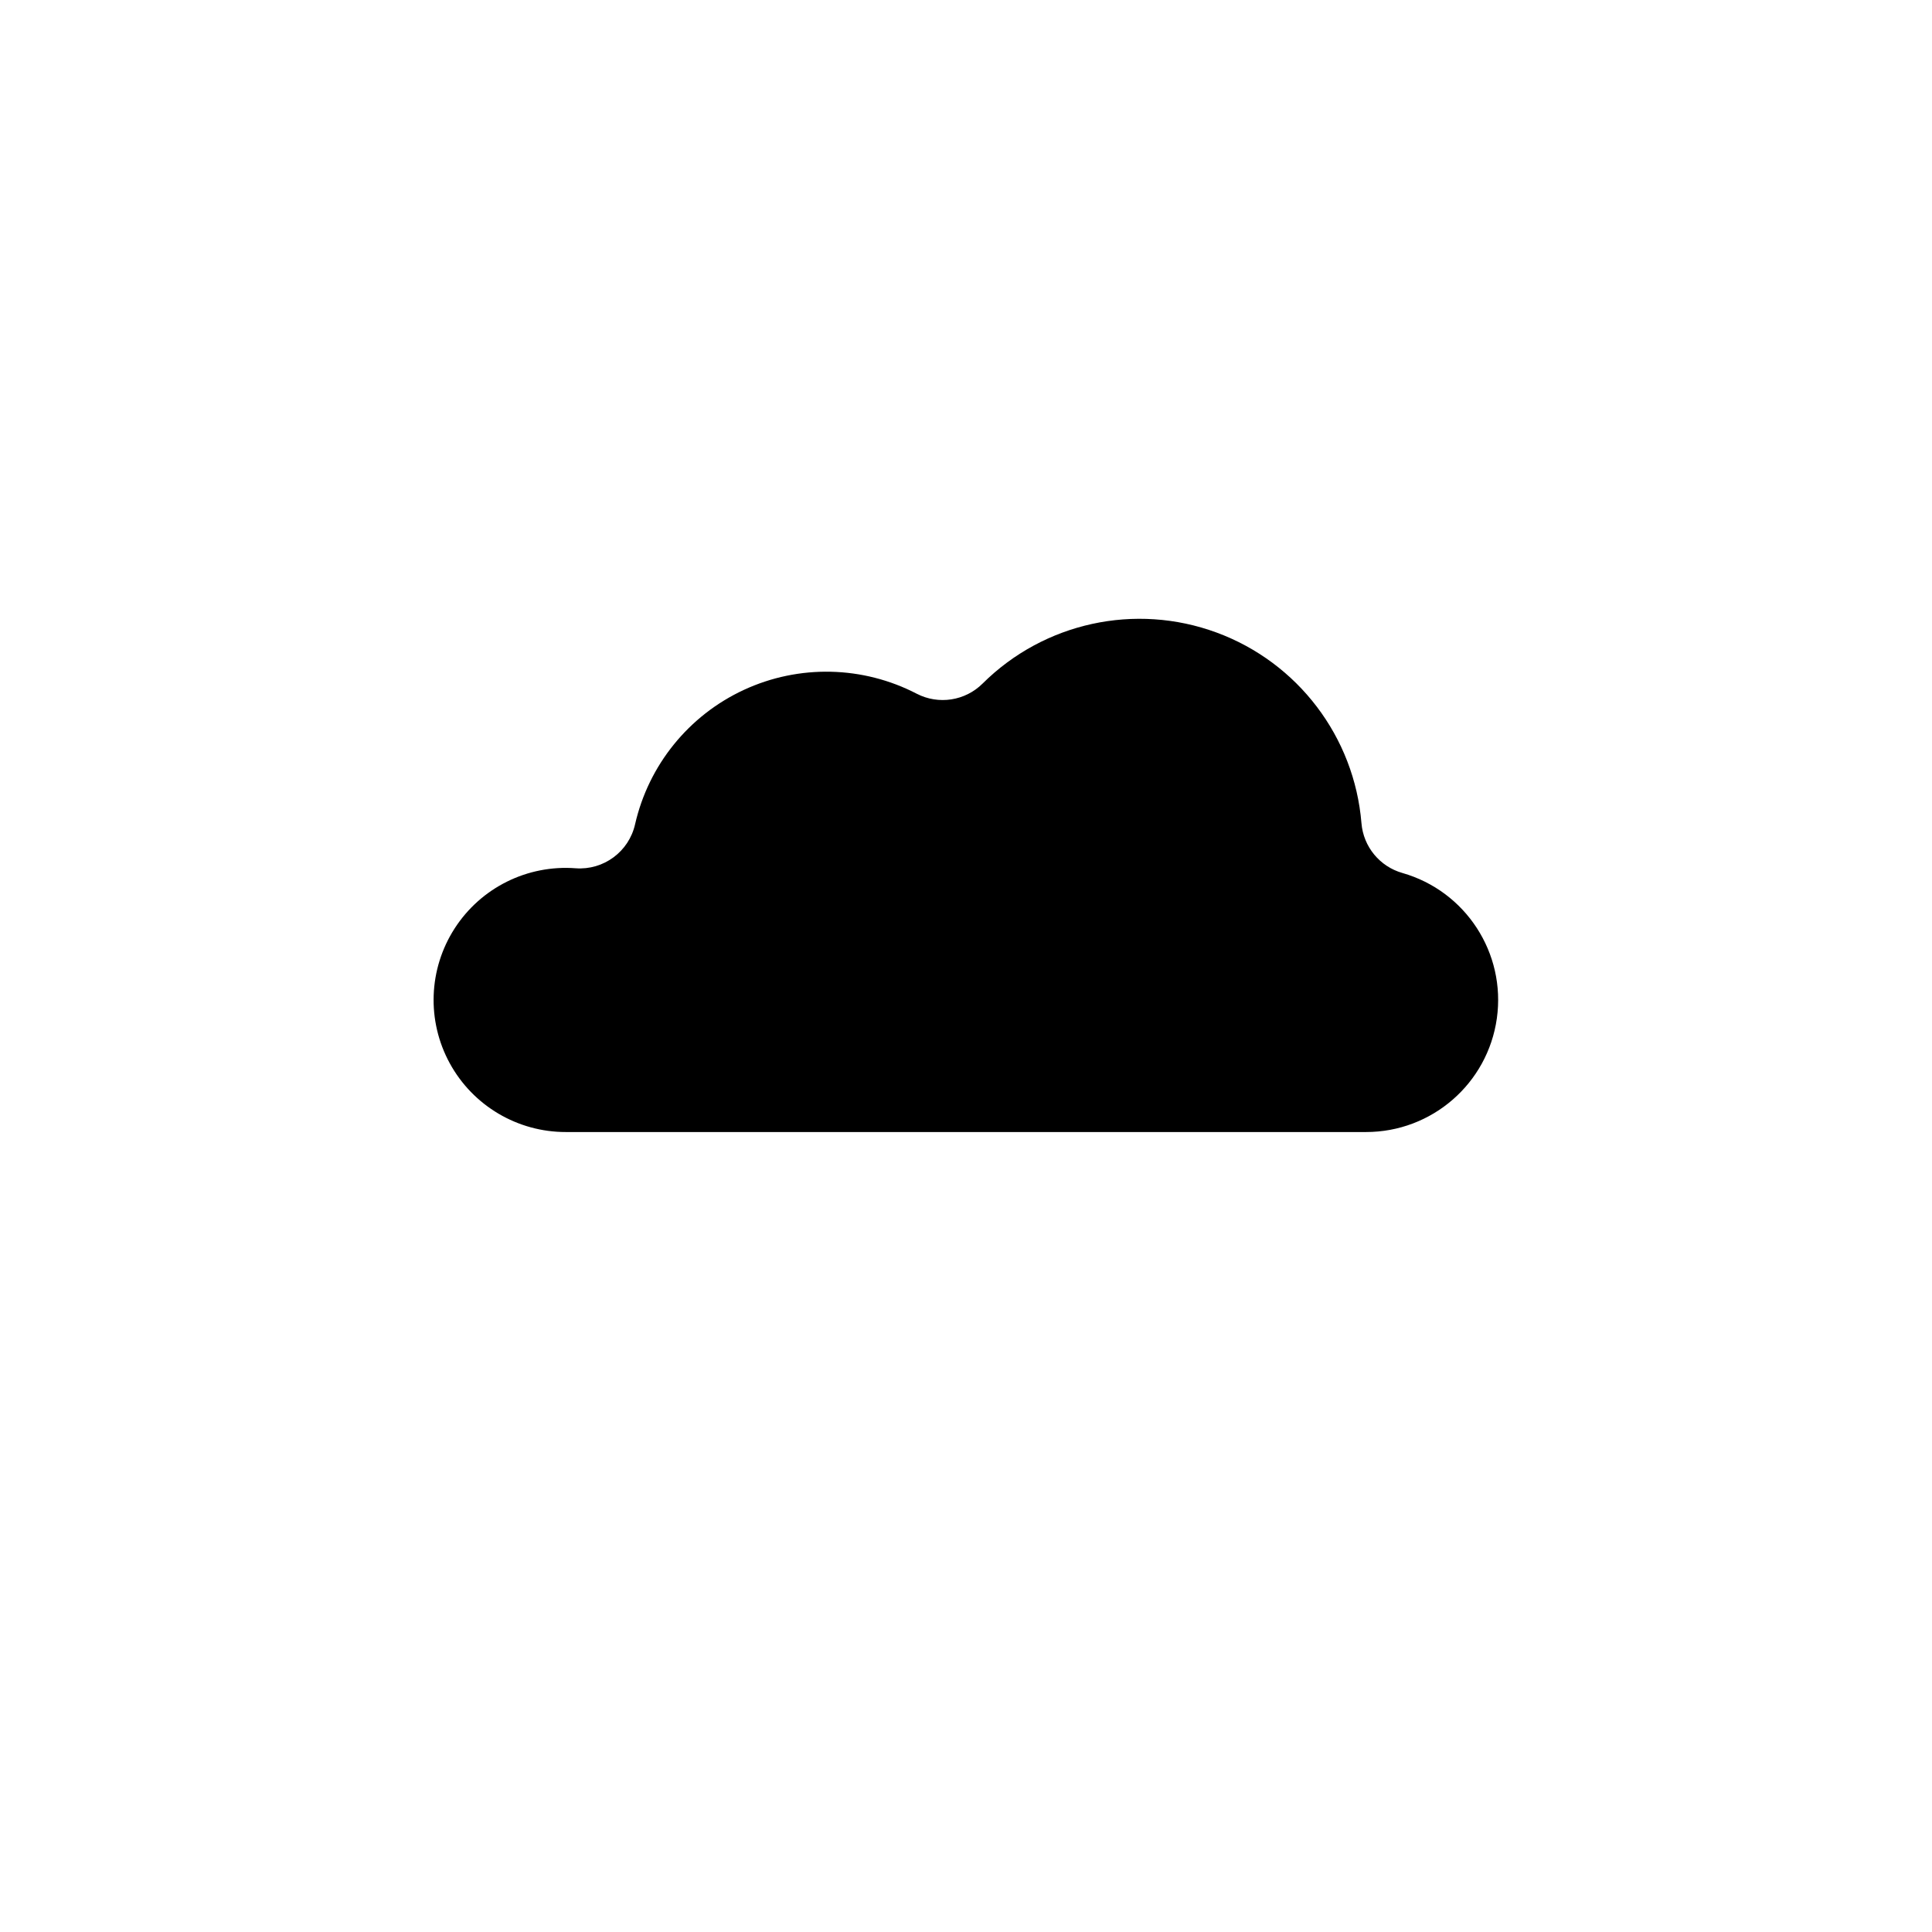
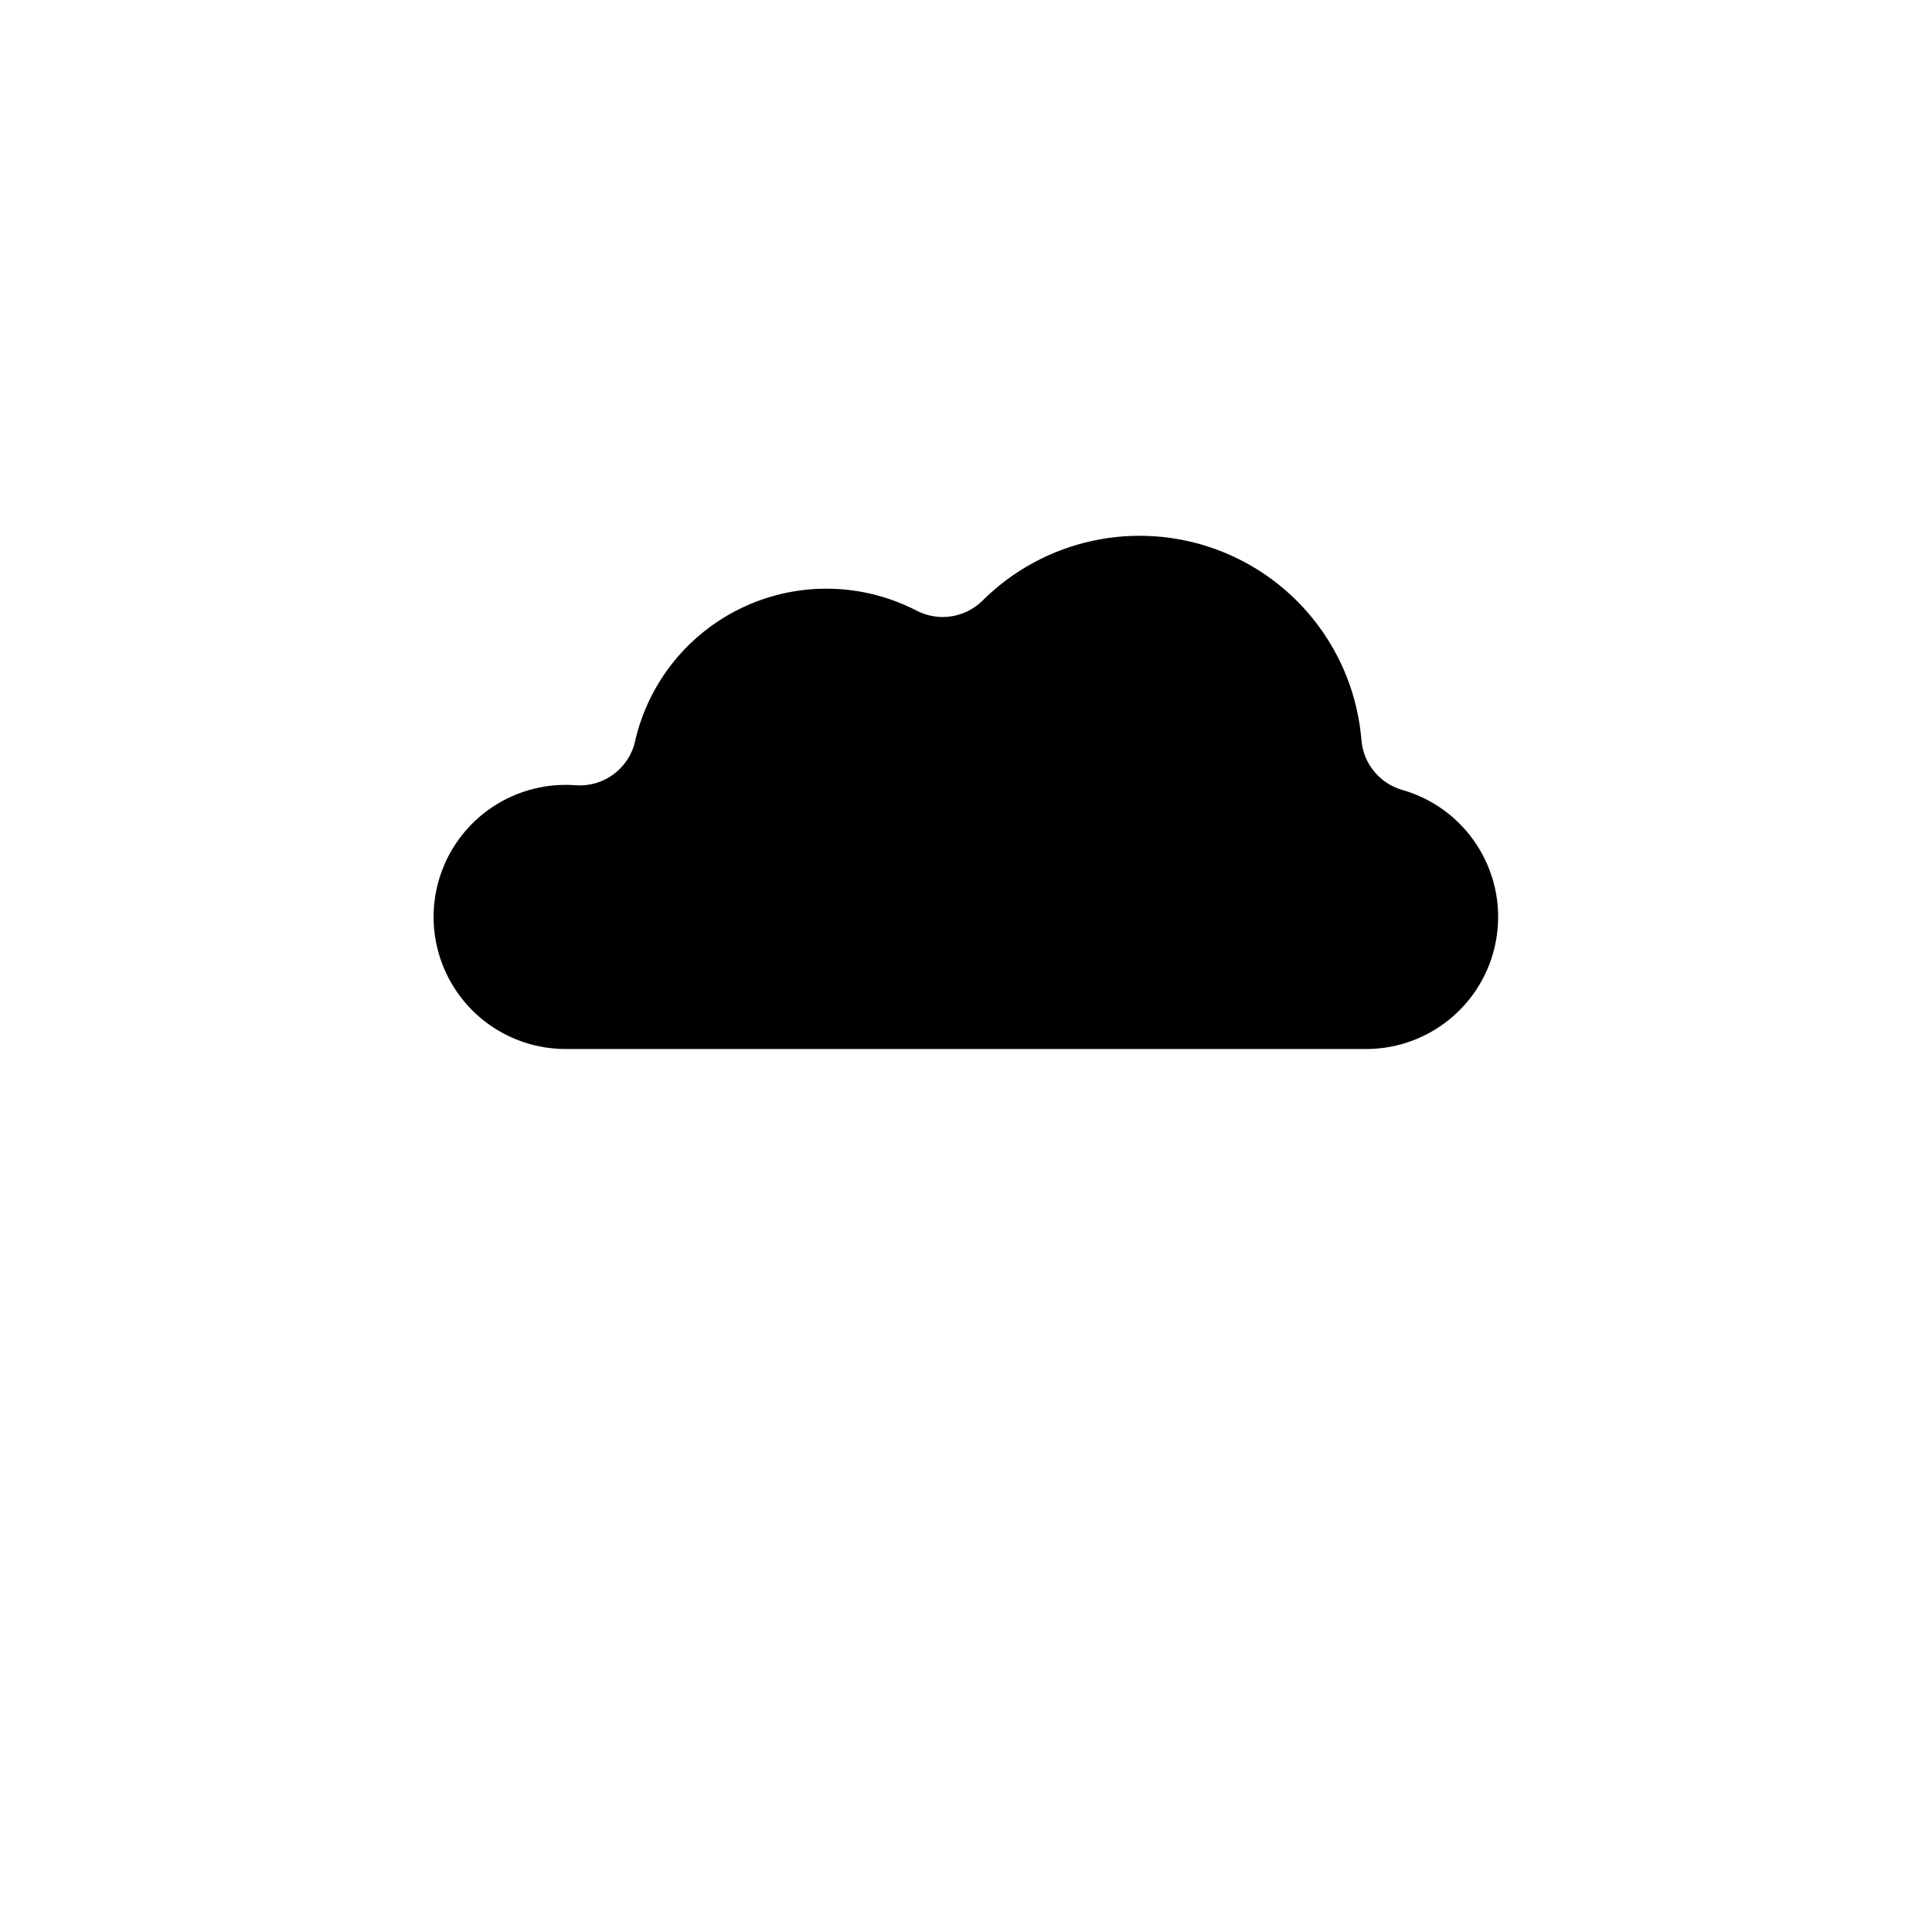
<svg xmlns="http://www.w3.org/2000/svg" width="1024" height="1024" viewBox="0 0 1024 1024">
-   <path transform="translate(0.0 0)" d="M300.0 600.0 A70.0 70.0 0 1 1 305.1 460.2 A30 30 0 0 0 336.6 436.9 A104.0 104.0 0 0 1 485.9 367.7 A30 30 0 0 0 520.8 362.3 A118.0 118.0 0 0 1 721.6 436.3 A30 30 0 0 0 743.3 462.7 A70.0 70.0 0 0 1 724.0 600.0 Z" fill="#000" />
+   <path d="M300.0 556.0 A70.0 70.0 0 1 1 305.1 416.2 A30.0 30.0 0 0 0 336.6 392.9 A104.0 104.0 0 0 1 485.9 323.7 A30.0 30.0 0 0 0 520.8 318.3 A118.0 118.0 0 0 1 721.6 392.3 A30.0 30.0 0 0 0 743.3 418.7 A70.0 70.0 0 0 1 724.0 556.0 Z" fill="#000" />
</svg>
